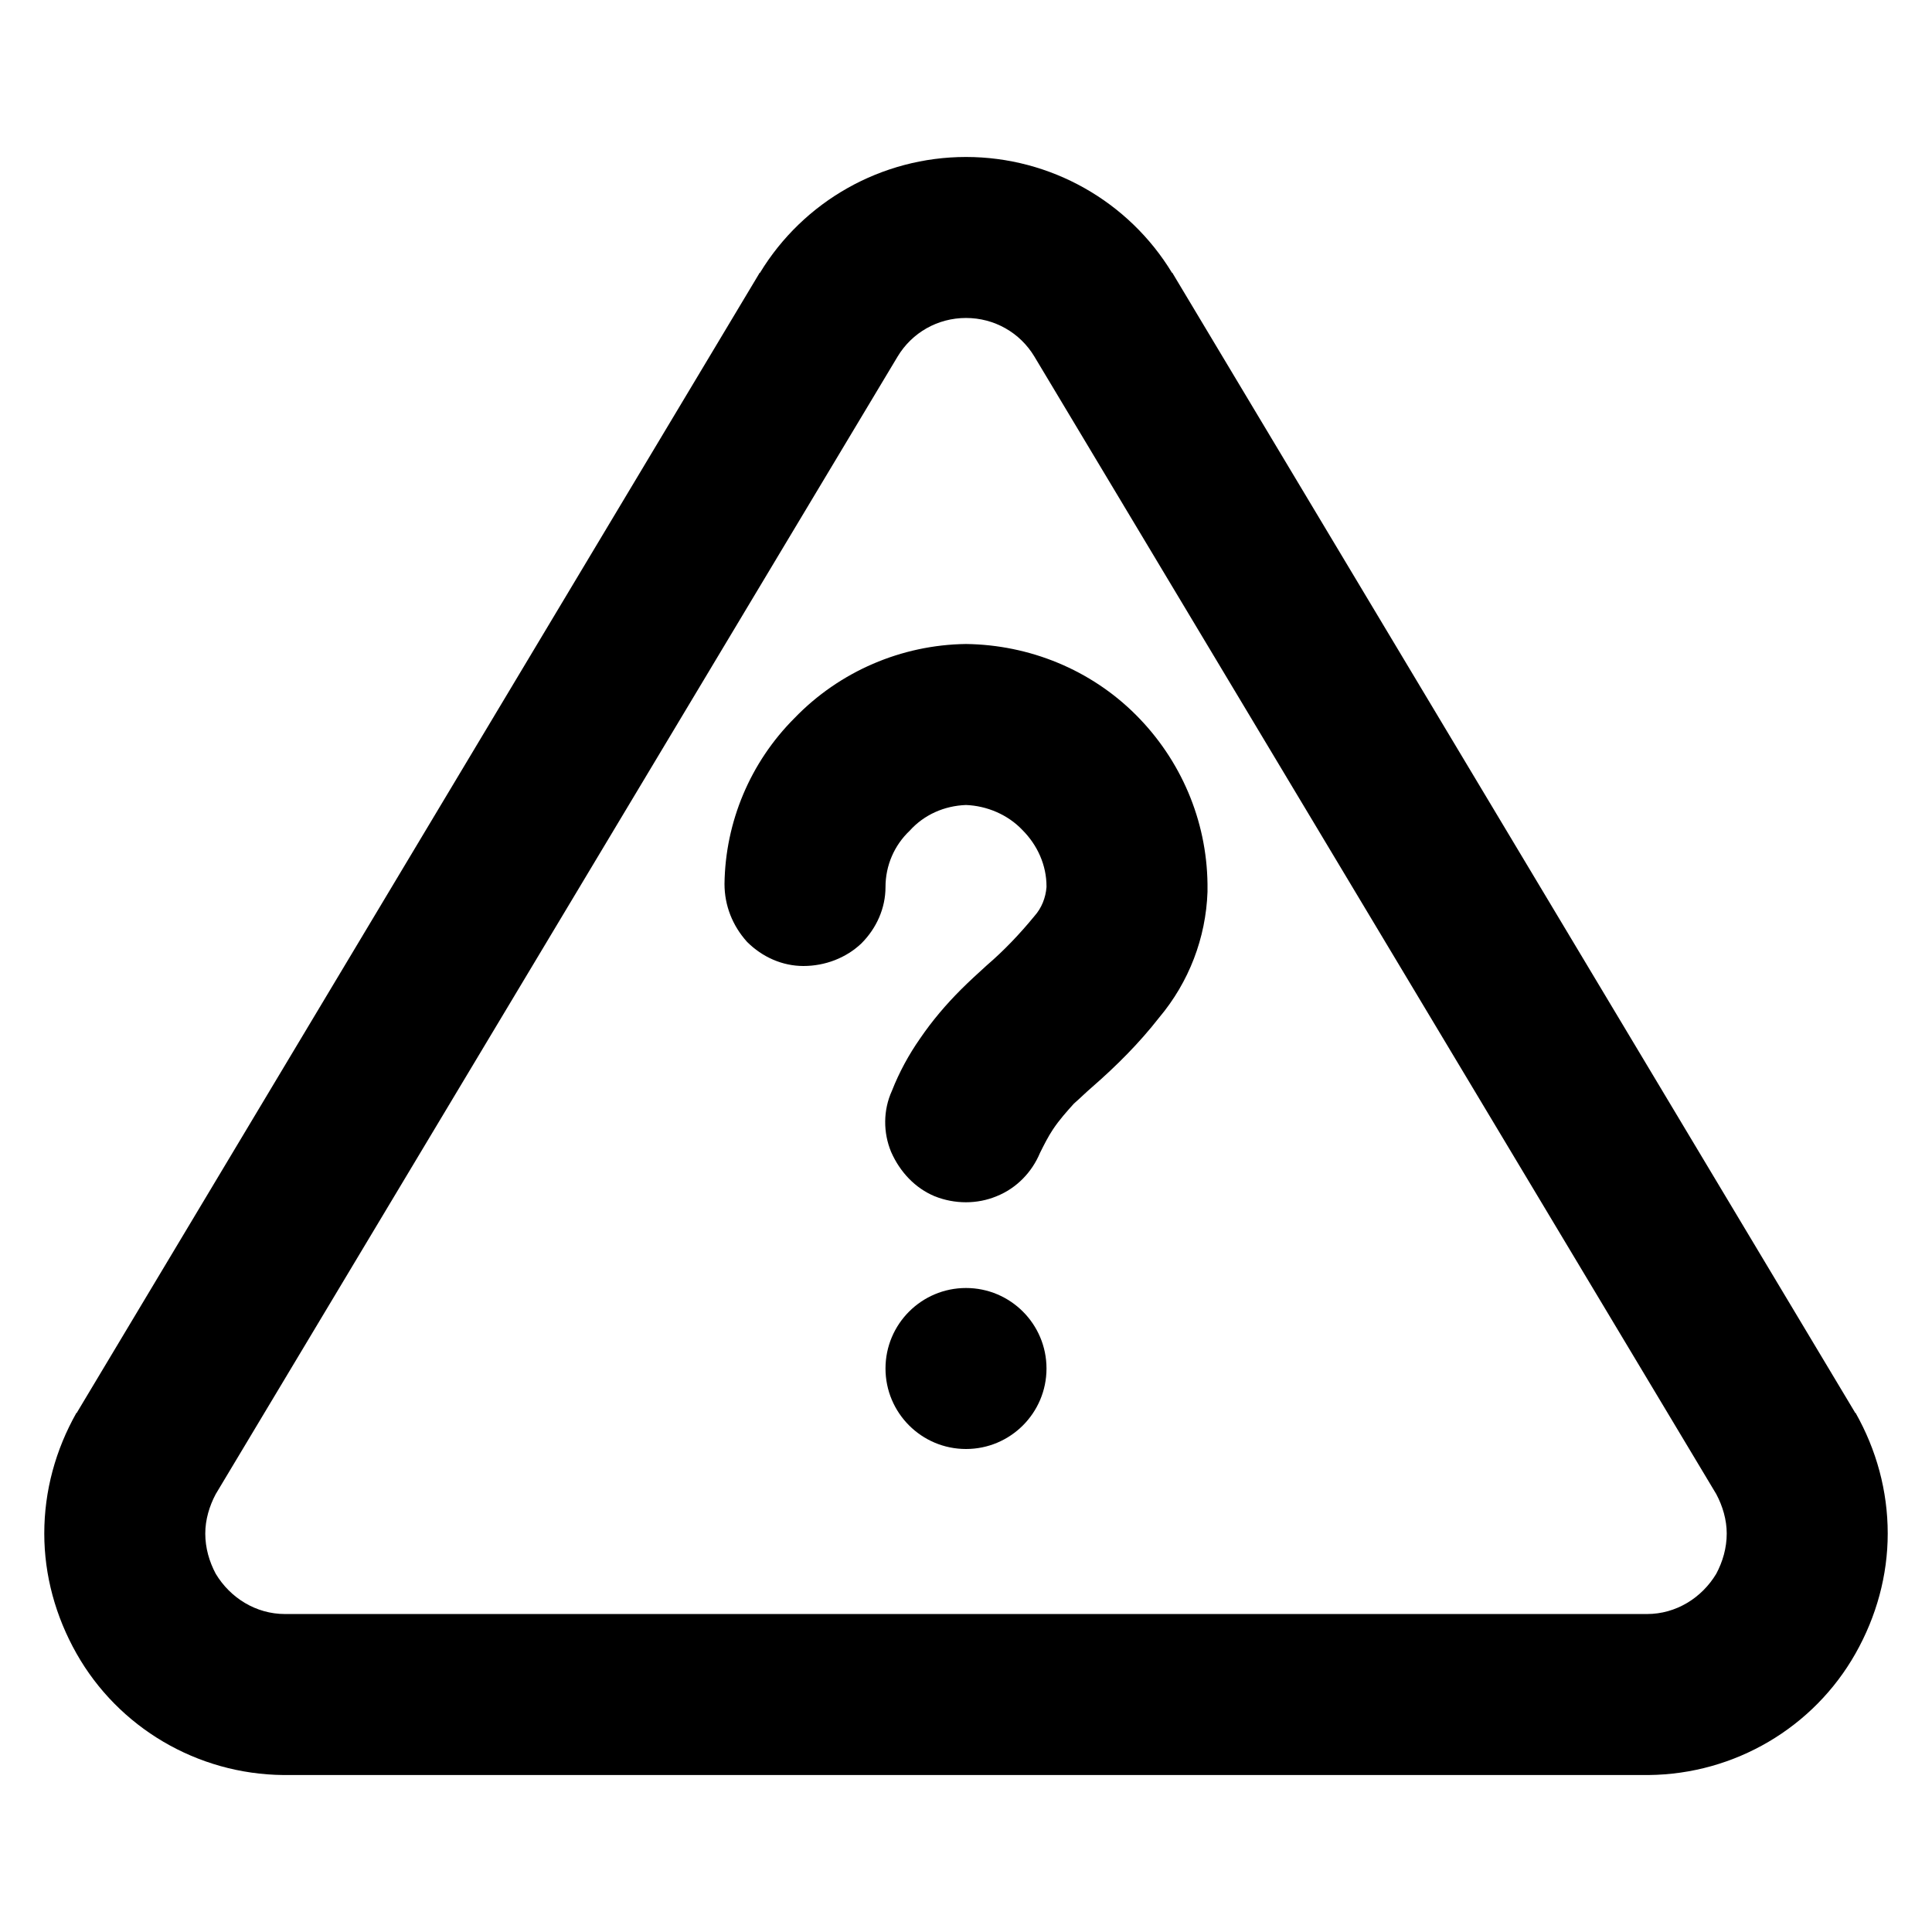
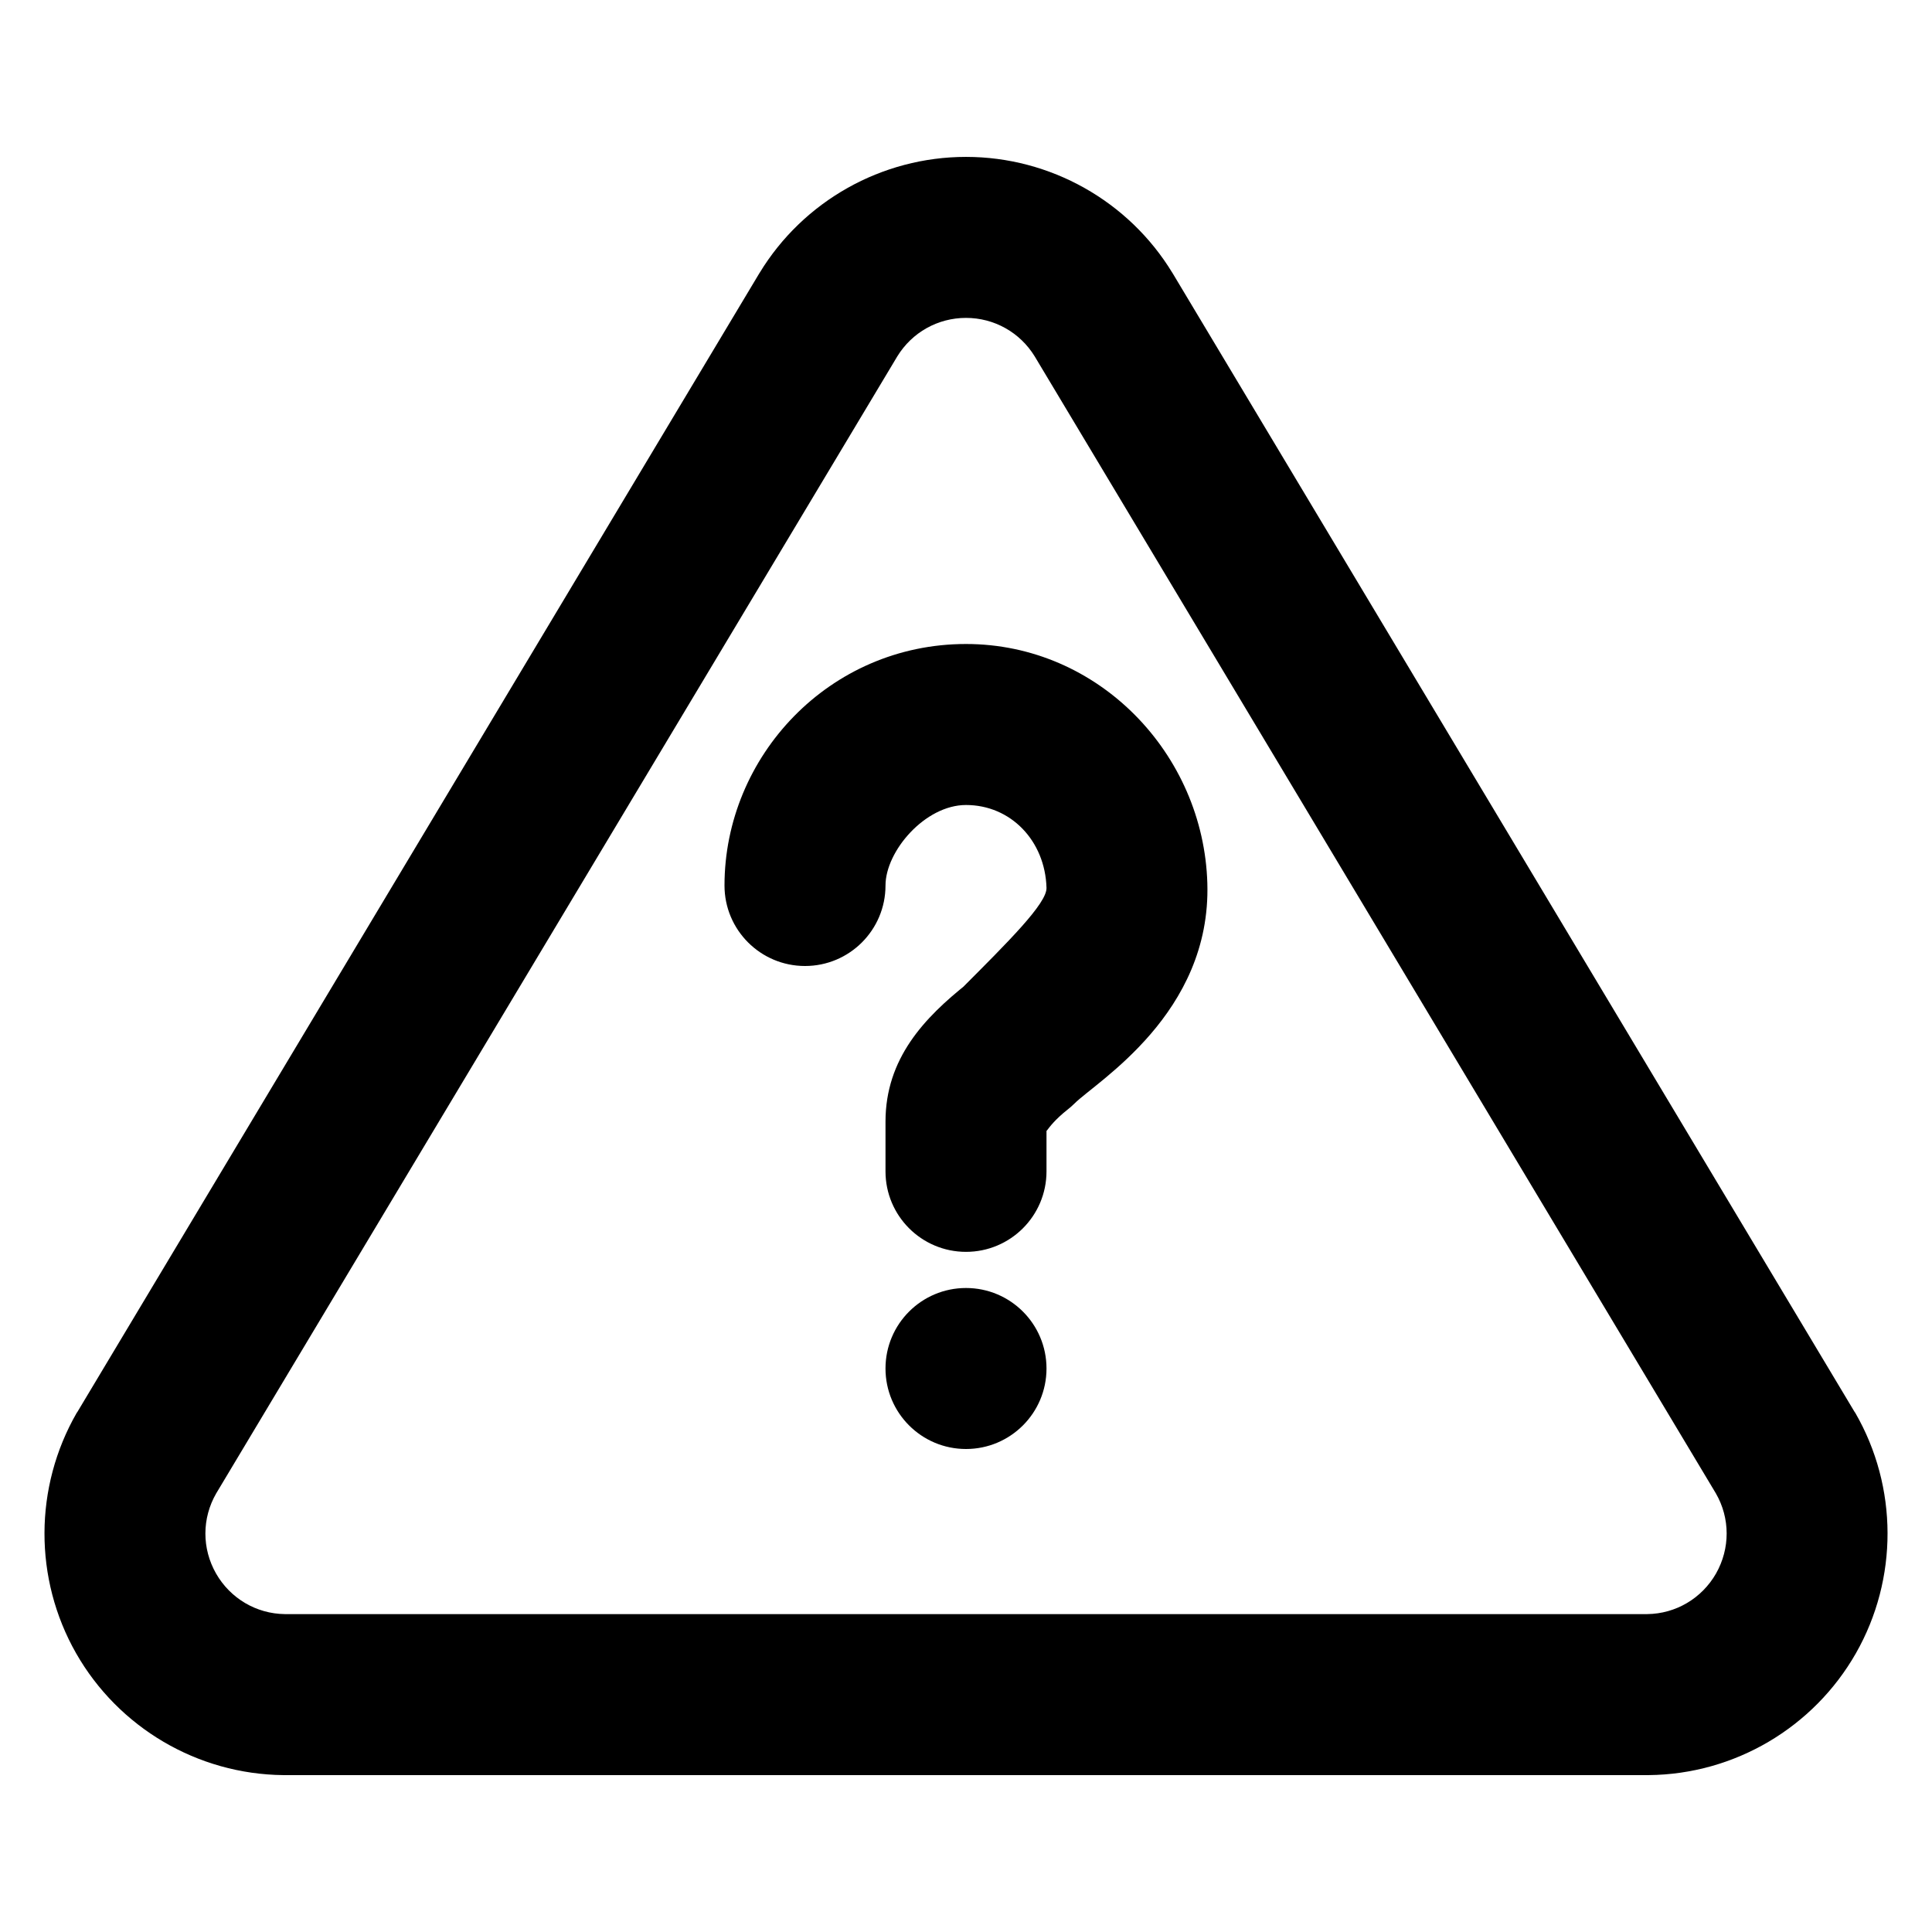
- <svg xmlns="http://www.w3.org/2000/svg" style="isolation:isolate" viewBox="0 0 24 24" width="24" height="24">
-   <defs>
-     <clipPath id="_clipPath_JD1yIv02QIKyKA6S2AYjmJC5lWAxc9sY">
-       <rect width="24" height="24" />
+ <svg xmlns="http://www.w3.org/2000/svg" style="isolation:isolate" viewBox="0 0 24 24" width="24" height="24" version="1.1" id="svg15">
+   <defs id="defs5">
+     <clipPath id="_clipPath_EhhOfh97XwFPQb6ayDxCuRUjfAIGWvxU">
+       <rect width="24" height="24" id="rect2" />
    </clipPath>
  </defs>
-   <g clip-path="url(#_clipPath_JD1yIv02QIKyKA6S2AYjmJC5lWAxc9sY)">
-     <path d=" M 12 1.95 C 13.05 1.95 14.02 2.5 14.56 3.39 C 14.57 3.39 14.57 3.4 14.57 3.4 L 23.04 17.54 C 23.04 17.54 23.04 17.55 23.05 17.55 C 23.31 18.01 23.45 18.52 23.45 19.05 C 23.45 19.57 23.31 20.08 23.05 20.54 C 22.53 21.46 21.55 22.04 20.48 22.05 C 20.48 22.05 20.47 22.05 20.47 22.05 L 3.53 22.05 C 3.53 22.05 3.52 22.05 3.52 22.05 C 2.45 22.04 1.47 21.46 0.95 20.54 C 0.69 20.08 0.55 19.57 0.55 19.05 C 0.55 18.52 0.69 18.01 0.95 17.55 C 0.96 17.55 0.96 17.54 0.96 17.54 L 9.43 3.4 C 9.43 3.4 9.43 3.39 9.44 3.39 C 9.98 2.5 10.95 1.95 12 1.95 Z  M 12 3.95 C 12.35 3.95 12.67 4.13 12.85 4.43 L 21.32 18.56 C 21.4 18.71 21.45 18.88 21.45 19.05 C 21.45 19.23 21.4 19.4 21.32 19.55 C 21.14 19.85 20.82 20.05 20.46 20.05 L 3.54 20.05 C 3.18 20.05 2.86 19.85 2.68 19.55 C 2.6 19.4 2.55 19.23 2.55 19.05 C 2.55 18.88 2.6 18.71 2.68 18.56 L 11.15 4.43 C 11.33 4.13 11.65 3.95 12 3.95 Z " fill-rule="evenodd" fill="rgb(0,0,0)" />
-     <path d=" M 11 11.02 C 11 11.28 10.89 11.53 10.7 11.72 C 10.51 11.9 10.25 12 9.98 12 C 9.72 12 9.47 11.89 9.28 11.7 C 9.1 11.5 9 11.25 9 10.98 C 9.01 10.21 9.32 9.47 9.87 8.92 C 10.43 8.34 11.2 8.01 12 8 C 12.79 8.01 13.55 8.32 14.11 8.88 C 14.67 9.44 14.99 10.19 15 10.98 L 15 11.02 C 15 11.04 15 11.06 15 11.08 C 14.98 11.65 14.77 12.2 14.4 12.64 C 14.15 12.96 13.87 13.24 13.56 13.51 C 13.49 13.57 13.42 13.64 13.34 13.71 C 13.25 13.81 13.16 13.91 13.08 14.03 C 13.02 14.12 12.97 14.22 12.92 14.32 C 12.82 14.56 12.63 14.76 12.38 14.86 C 12.14 14.96 11.86 14.96 11.61 14.86 C 11.37 14.76 11.18 14.56 11.07 14.31 C 10.97 14.07 10.97 13.79 11.08 13.55 C 11.17 13.32 11.29 13.1 11.43 12.9 C 11.58 12.68 11.75 12.48 11.94 12.29 C 12.04 12.19 12.15 12.09 12.26 11.99 C 12.47 11.81 12.67 11.6 12.85 11.38 C 12.94 11.28 12.99 11.15 13 11.02 L 13 11.01 C 13 10.75 12.89 10.5 12.7 10.31 C 12.52 10.12 12.26 10.01 12 10 C 11.73 10.01 11.48 10.12 11.3 10.32 C 11.11 10.5 11 10.75 11 11.02 Z " fill="rgb(0,0,0)" />
-     <path d=" M 11 17 C 11 16.448 11.448 16 12 16 C 12.552 16 13 16.448 13 17 C 13 17.552 12.552 18 12 18 C 11.448 18 11 17.552 11 17 Z " fill="rgb(0,0,0)" />
-   </g>
+   <path style="color:#000000;font-style:normal;font-variant:normal;font-weight:normal;font-stretch:normal;font-size:medium;line-height:normal;font-family:sans-serif;font-variant-ligatures:normal;font-variant-position:normal;font-variant-caps:normal;font-variant-numeric:normal;font-variant-alternates:normal;font-feature-settings:normal;text-indent:0;text-align:start;text-decoration:none;text-decoration-line:none;text-decoration-style:solid;text-decoration-color:#000000;letter-spacing:normal;word-spacing:normal;text-transform:none;writing-mode:lr-tb;direction:ltr;text-orientation:mixed;dominant-baseline:auto;baseline-shift:baseline;text-anchor:start;white-space:normal;shape-padding:0;clip-rule:nonzero;display:inline;overflow:visible;visibility:visible;opacity:1;isolation:auto;mix-blend-mode:normal;color-interpolation:sRGB;color-interpolation-filters:linearRGB;solid-color:#000000;solid-opacity:1;vector-effect:non-scaling-stroke;fill:#000000;fill-opacity:1;fill-rule:nonzero;stroke:none;stroke-width:2;stroke-linecap:round;stroke-linejoin:round;stroke-miterlimit:4;stroke-dasharray:none;stroke-dashoffset:0;stroke-opacity:1;color-rendering:auto;image-rendering:auto;shape-rendering:auto;text-rendering:auto;enable-background:accumulate" d="m 12,1.949 c -1.047,0 -2.021,0.548 -2.564,1.441 a 1,1 0 0 0 -0.004,0.006 L 0.963,17.537 a 1,1 0 0 0 -0.01,0.014 c -0.531,0.922 -0.534,2.062 -0.008,2.986 0.527,0.924 1.508,1.503 2.574,1.514 a 1,1 0 0 0 0.01,0 H 20.471 a 1,1 0 0 0 0.01,0 c 1.066,-0.01 2.047,-0.59 2.574,-1.514 0.526,-0.924 0.524,-2.064 -0.008,-2.986 a 1,1 0 0 0 -0.01,-0.014 L 14.568,3.396 a 1,1 0 0 0 -0.004,-0.006 C 14.021,2.497 13.047,1.949 12,1.949 Z m 0,2 c 0.35,0 0.671,0.18 0.854,0.479 l 8.461,14.123 c 0.179,0.31 0.178,0.686 0.002,0.996 -0.177,0.309 -0.5,0.5 -0.855,0.504 H 3.539 C 3.184,20.047 2.861,19.856 2.684,19.547 2.507,19.237 2.507,18.861 2.686,18.551 L 11.146,4.428 C 11.329,4.129 11.65,3.949 12,3.949 Z" id="path7" />
+   <path style="color:#000000;font-style:normal;font-variant:normal;font-weight:normal;font-stretch:normal;font-size:medium;line-height:normal;font-family:sans-serif;font-variant-ligatures:normal;font-variant-position:normal;font-variant-caps:normal;font-variant-numeric:normal;font-variant-alternates:normal;font-feature-settings:normal;text-indent:0;text-align:start;text-decoration:none;text-decoration-line:none;text-decoration-style:solid;text-decoration-color:#000000;letter-spacing:normal;word-spacing:normal;text-transform:none;writing-mode:lr-tb;direction:ltr;text-orientation:mixed;dominant-baseline:auto;baseline-shift:baseline;text-anchor:start;white-space:normal;shape-padding:0;clip-rule:nonzero;display:inline;overflow:visible;visibility:visible;opacity:1;isolation:auto;mix-blend-mode:normal;color-interpolation:sRGB;color-interpolation-filters:linearRGB;solid-color:#000000;solid-opacity:1;vector-effect:non-scaling-stroke;fill:#000000;fill-opacity:1;fill-rule:nonzero;stroke:none;stroke-width:2;stroke-linecap:round;stroke-linejoin:round;stroke-miterlimit:4;stroke-dasharray:none;stroke-dashoffset:0;stroke-opacity:1;color-rendering:auto;image-rendering:auto;shape-rendering:auto;text-rendering:auto;enable-background:accumulate" d="m 12,16 a 1,1 0 1 0 0,2 1,1 0 1 0 0,-2 z" id="line9" />
+   <path style="color:#000000;font-style:normal;font-variant:normal;font-weight:normal;font-stretch:normal;font-size:medium;line-height:normal;font-family:sans-serif;font-variant-ligatures:normal;font-variant-position:normal;font-variant-caps:normal;font-variant-numeric:normal;font-variant-alternates:normal;font-feature-settings:normal;text-indent:0;text-align:start;text-decoration:none;text-decoration-line:none;text-decoration-style:solid;text-decoration-color:#000000;letter-spacing:normal;word-spacing:normal;text-transform:none;writing-mode:lr-tb;direction:ltr;text-orientation:mixed;dominant-baseline:auto;baseline-shift:baseline;text-anchor:start;white-space:normal;shape-padding:0;clip-rule:nonzero;display:inline;overflow:visible;visibility:visible;opacity:1;isolation:auto;mix-blend-mode:normal;color-interpolation:sRGB;color-interpolation-filters:linearRGB;solid-color:#000000;solid-opacity:1;vector-effect:non-scaling-stroke;fill:#000000;fill-opacity:1;fill-rule:nonzero;stroke:none;stroke-width:2;stroke-linecap:round;stroke-linejoin:round;stroke-miterlimit:3;stroke-dasharray:none;stroke-dashoffset:0;stroke-opacity:1;color-rendering:auto;image-rendering:auto;shape-rendering:auto;text-rendering:auto;enable-background:accumulate" d="M 12,8 C 10.301,8 9,9.396 9,11 a 1,1 0 1 0 2,0 c 0,-0.426 0.491,-1 1,-1 0.556,0 0.983,0.444 1,1.029 0.006,0.193 -0.475,0.67 -1.066,1.262 l 0.084,-0.074 C 11.484,12.641 11,13.148 11,13.934 v 0.617 a 1,1 0 1 0 2,0 v -0.617 c 0,0.219 -0.058,0.103 0.264,-0.152 a 1,1 0 0 0 0.084,-0.074 c 0.272,-0.272 1.699,-1.115 1.65,-2.736 C 14.951,9.366 13.65,8 12,8 Z" id="path11" />
</svg>
